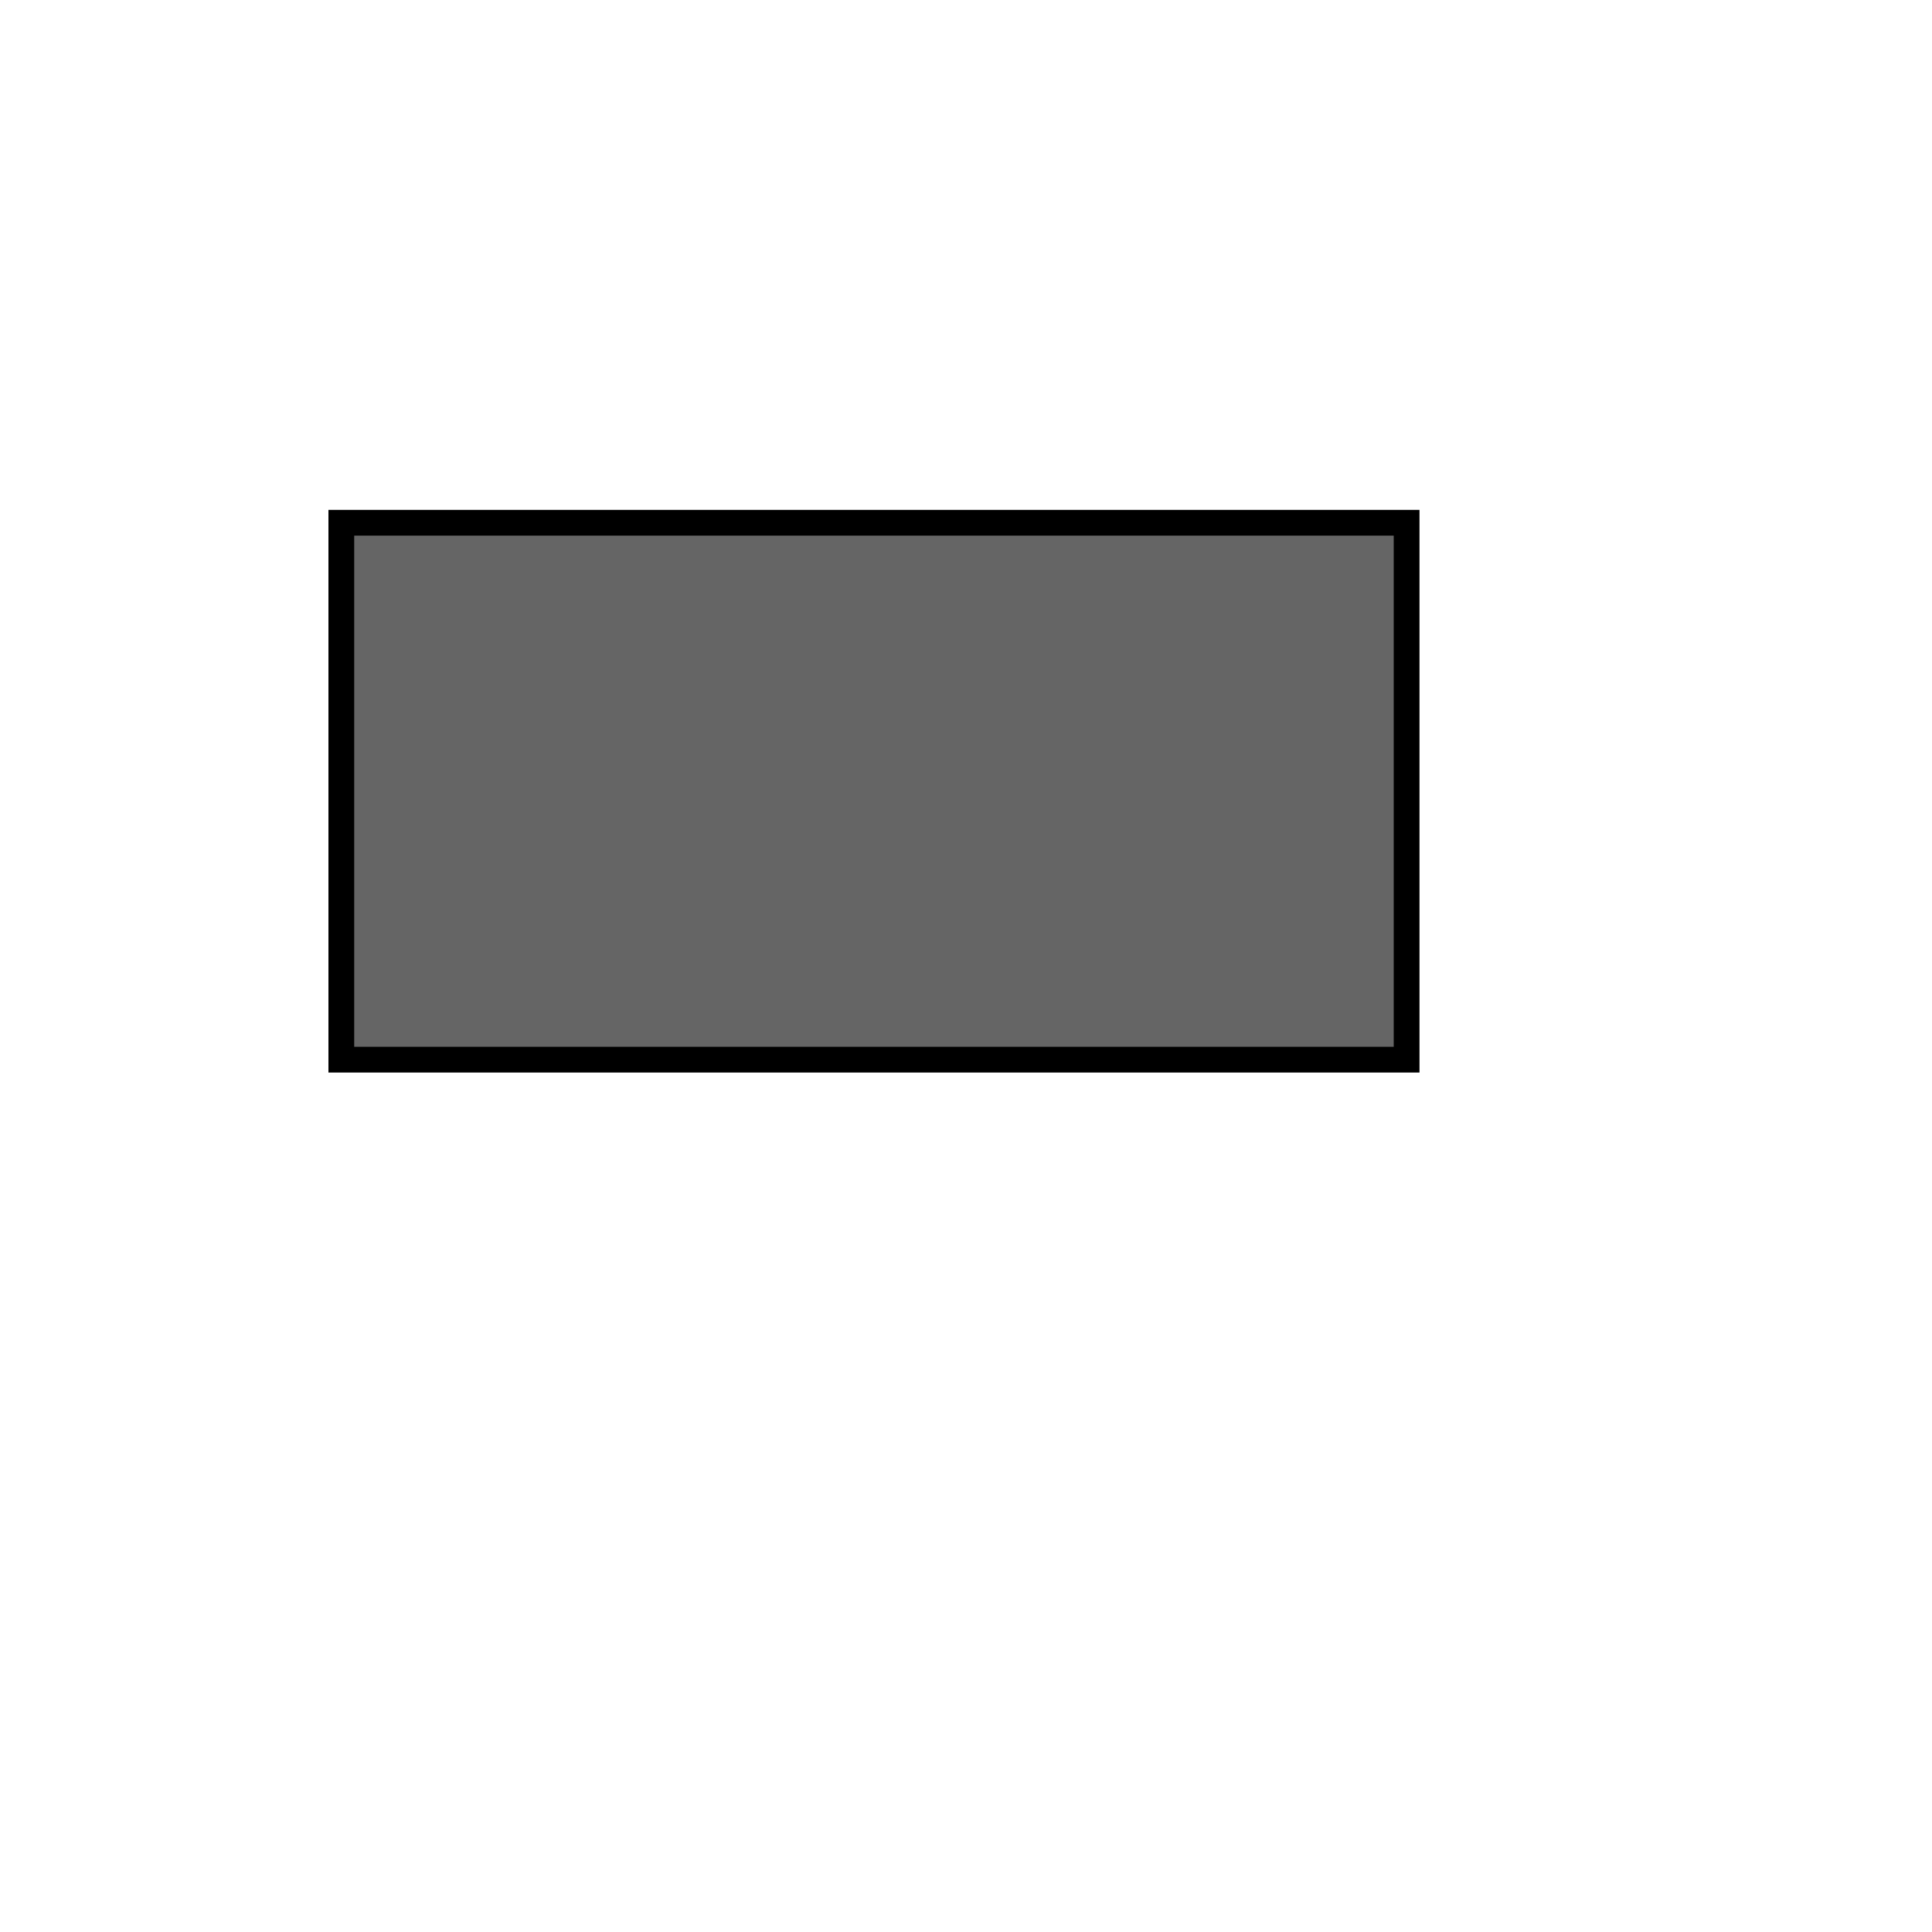
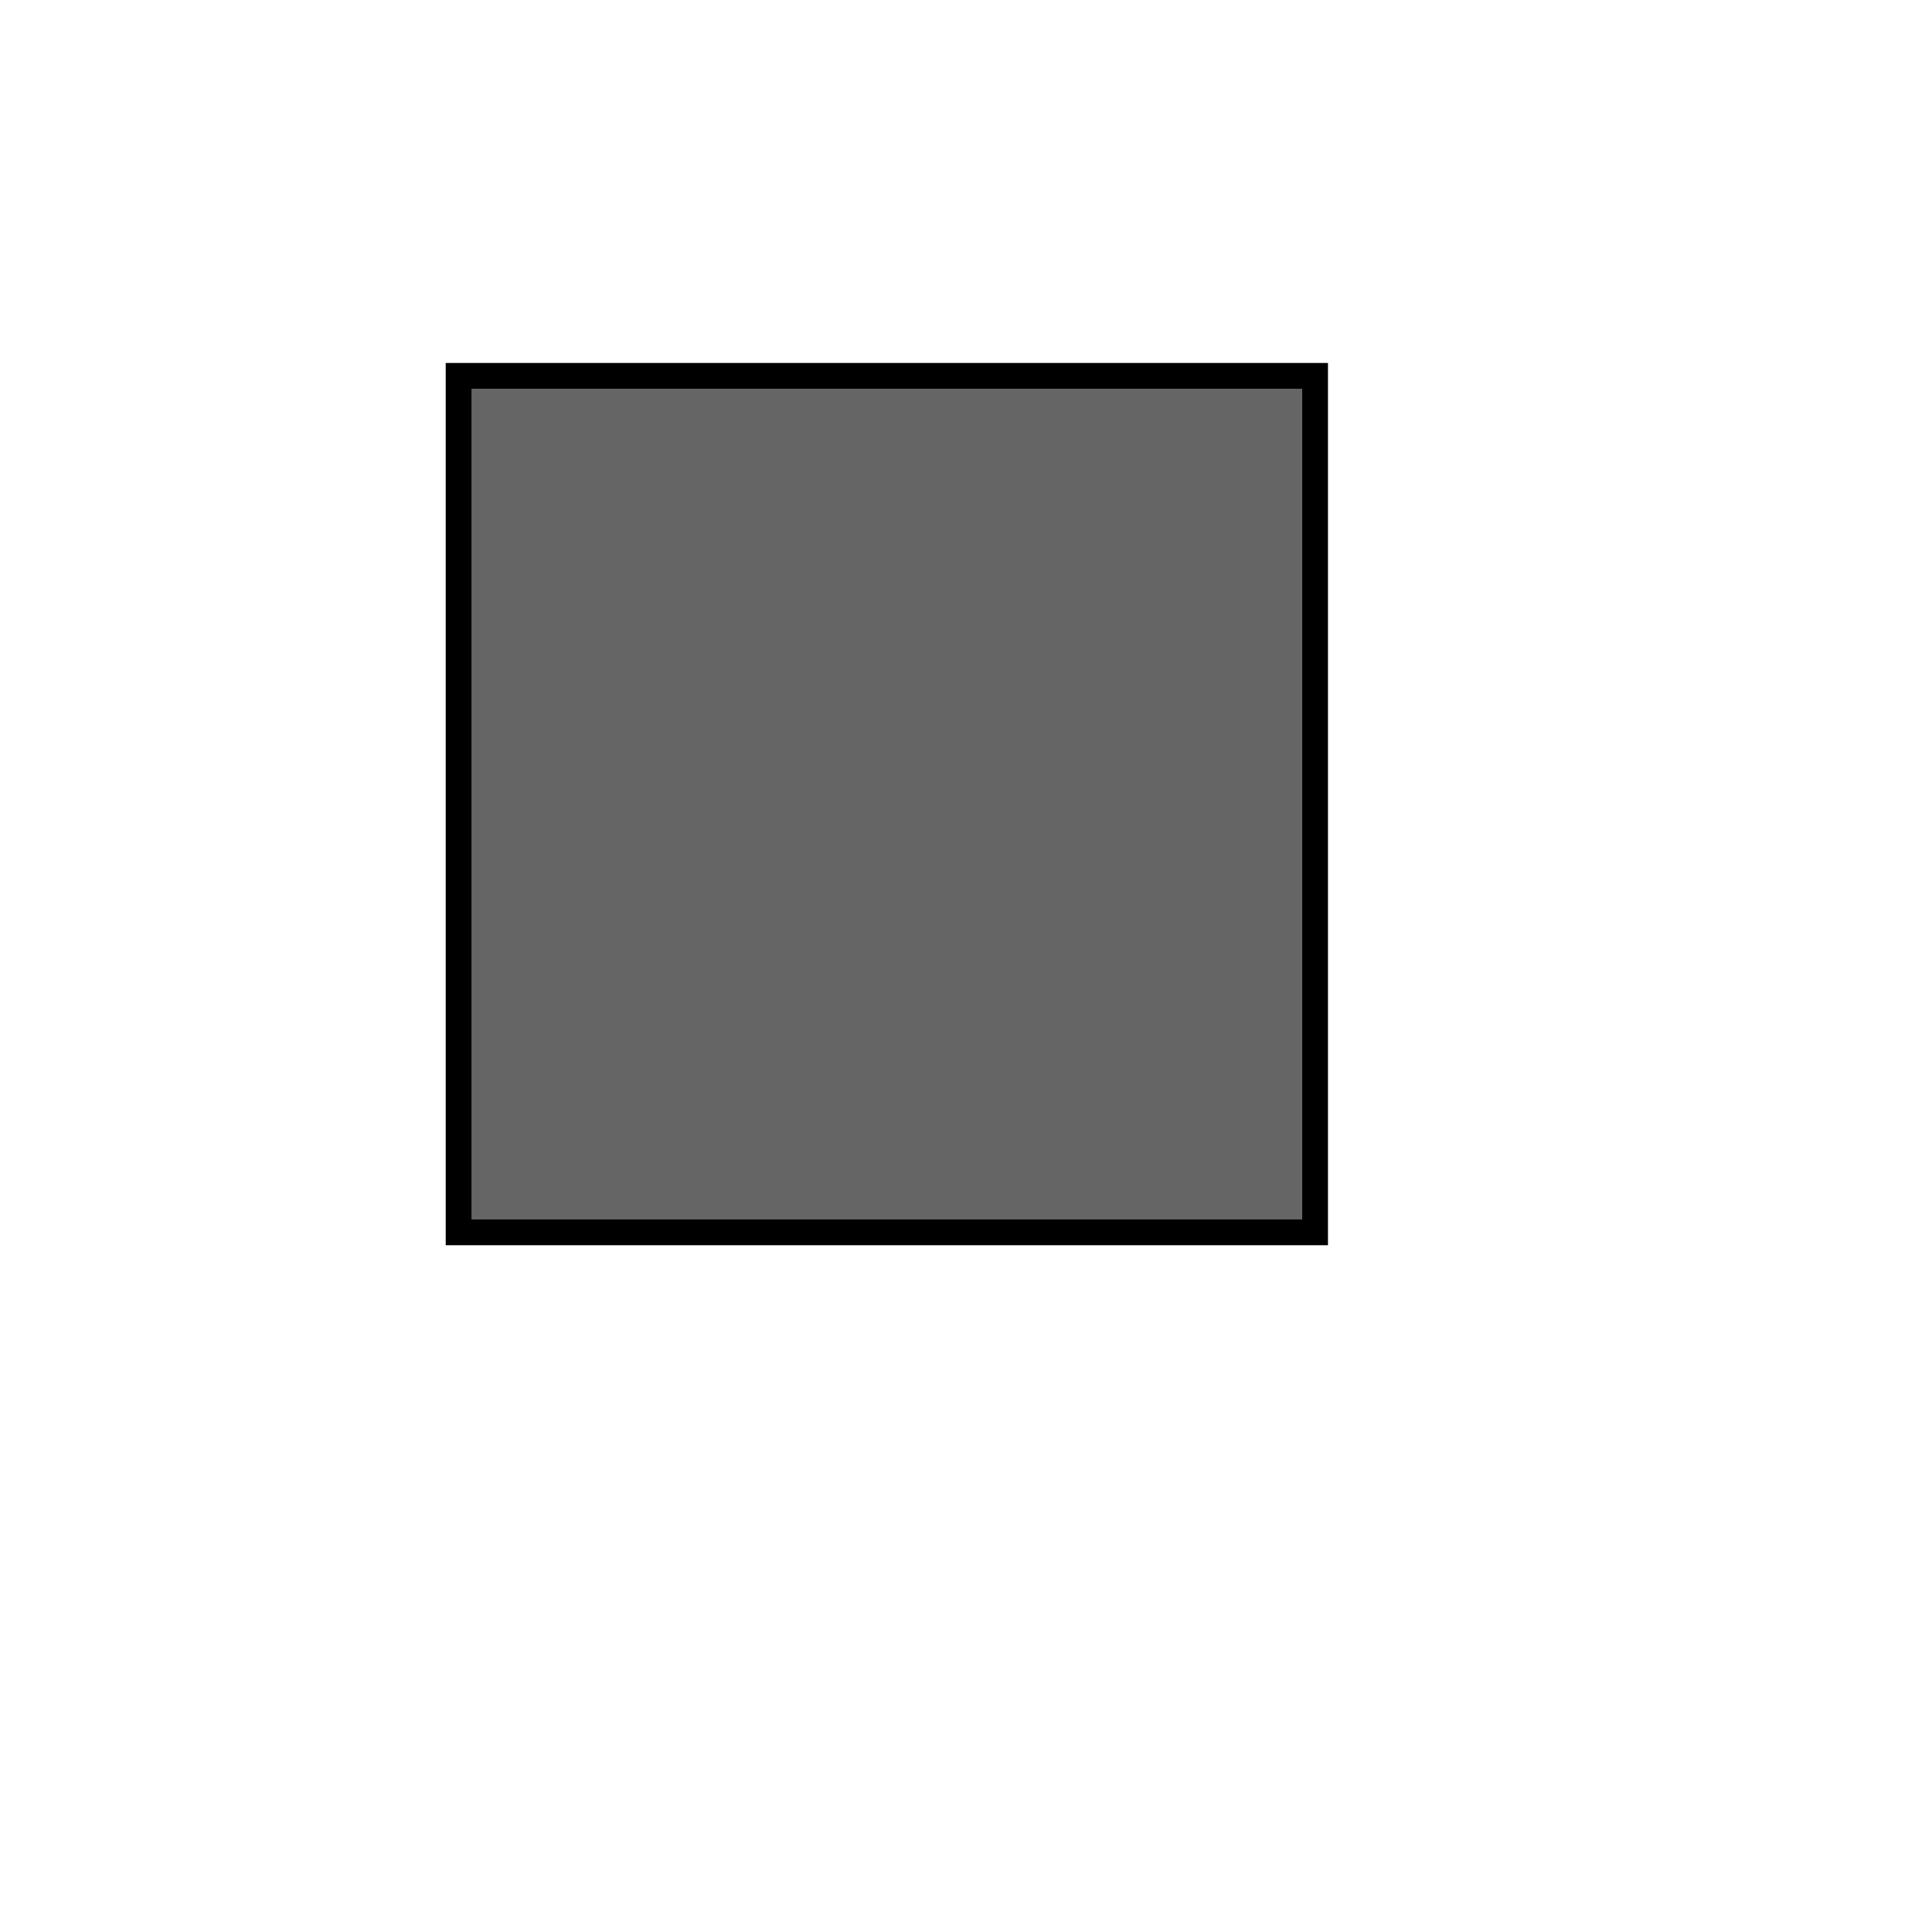
<svg xmlns="http://www.w3.org/2000/svg" version="1.1" width="300" height="300" viewBox="14.29 27.14 300 300" xml:space="preserve">
  <defs>
</defs>
  <rect x="0" y="0" width="100%" height="100%" fill="transparent" />
+   <g transform="matrix(0 0 0 0 0 0)" id="77598e88-a212-4c0c-b7c2-5fdaeebdadb8">
+ </g>
  <g transform="matrix(1 0 0 1 150 150)" id="5680a524-7e6f-4189-86e7-dfe50cae535a">
    <rect style="stroke: none; stroke-width: 1; stroke-dasharray: none; stroke-linecap: butt; stroke-dashoffset: 0; stroke-linejoin: miter; stroke-miterlimit: 4; fill: rgb(255,255,255); fill-rule: nonzero; opacity: 1; visibility: hidden;" vector-effect="non-scaling-stroke" x="-150" y="-150" rx="0" ry="0" width="300" height="300" />
  </g>
-   <g transform="matrix(Infinity NaN NaN Infinity 0 0)" id="77598e88-a212-4c0c-b7c2-5fdaeebdadb8">
- </g>
-   <g transform="matrix(2.5 0 0 1.26 150 150)" id="d64c849d-cf06-4ffe-b6a9-0a4a209ac6be">
+   <g transform="matrix(2.01 0 0 2.01 152 152)" id="e4aec132-90b2-4692-9310-9501085ecbcf">
    <rect style="stroke: rgb(0,0,0); stroke-width: 4; stroke-dasharray: none; stroke-linecap: butt; stroke-dashoffset: 0; stroke-linejoin: miter; stroke-miterlimit: 4; fill: rgb(101,101,101); fill-rule: nonzero; opacity: 1;" vector-effect="non-scaling-stroke" x="-33.084" y="-33.084" rx="0" ry="0" width="66.167" height="66.167" />
  </g>
</svg>
